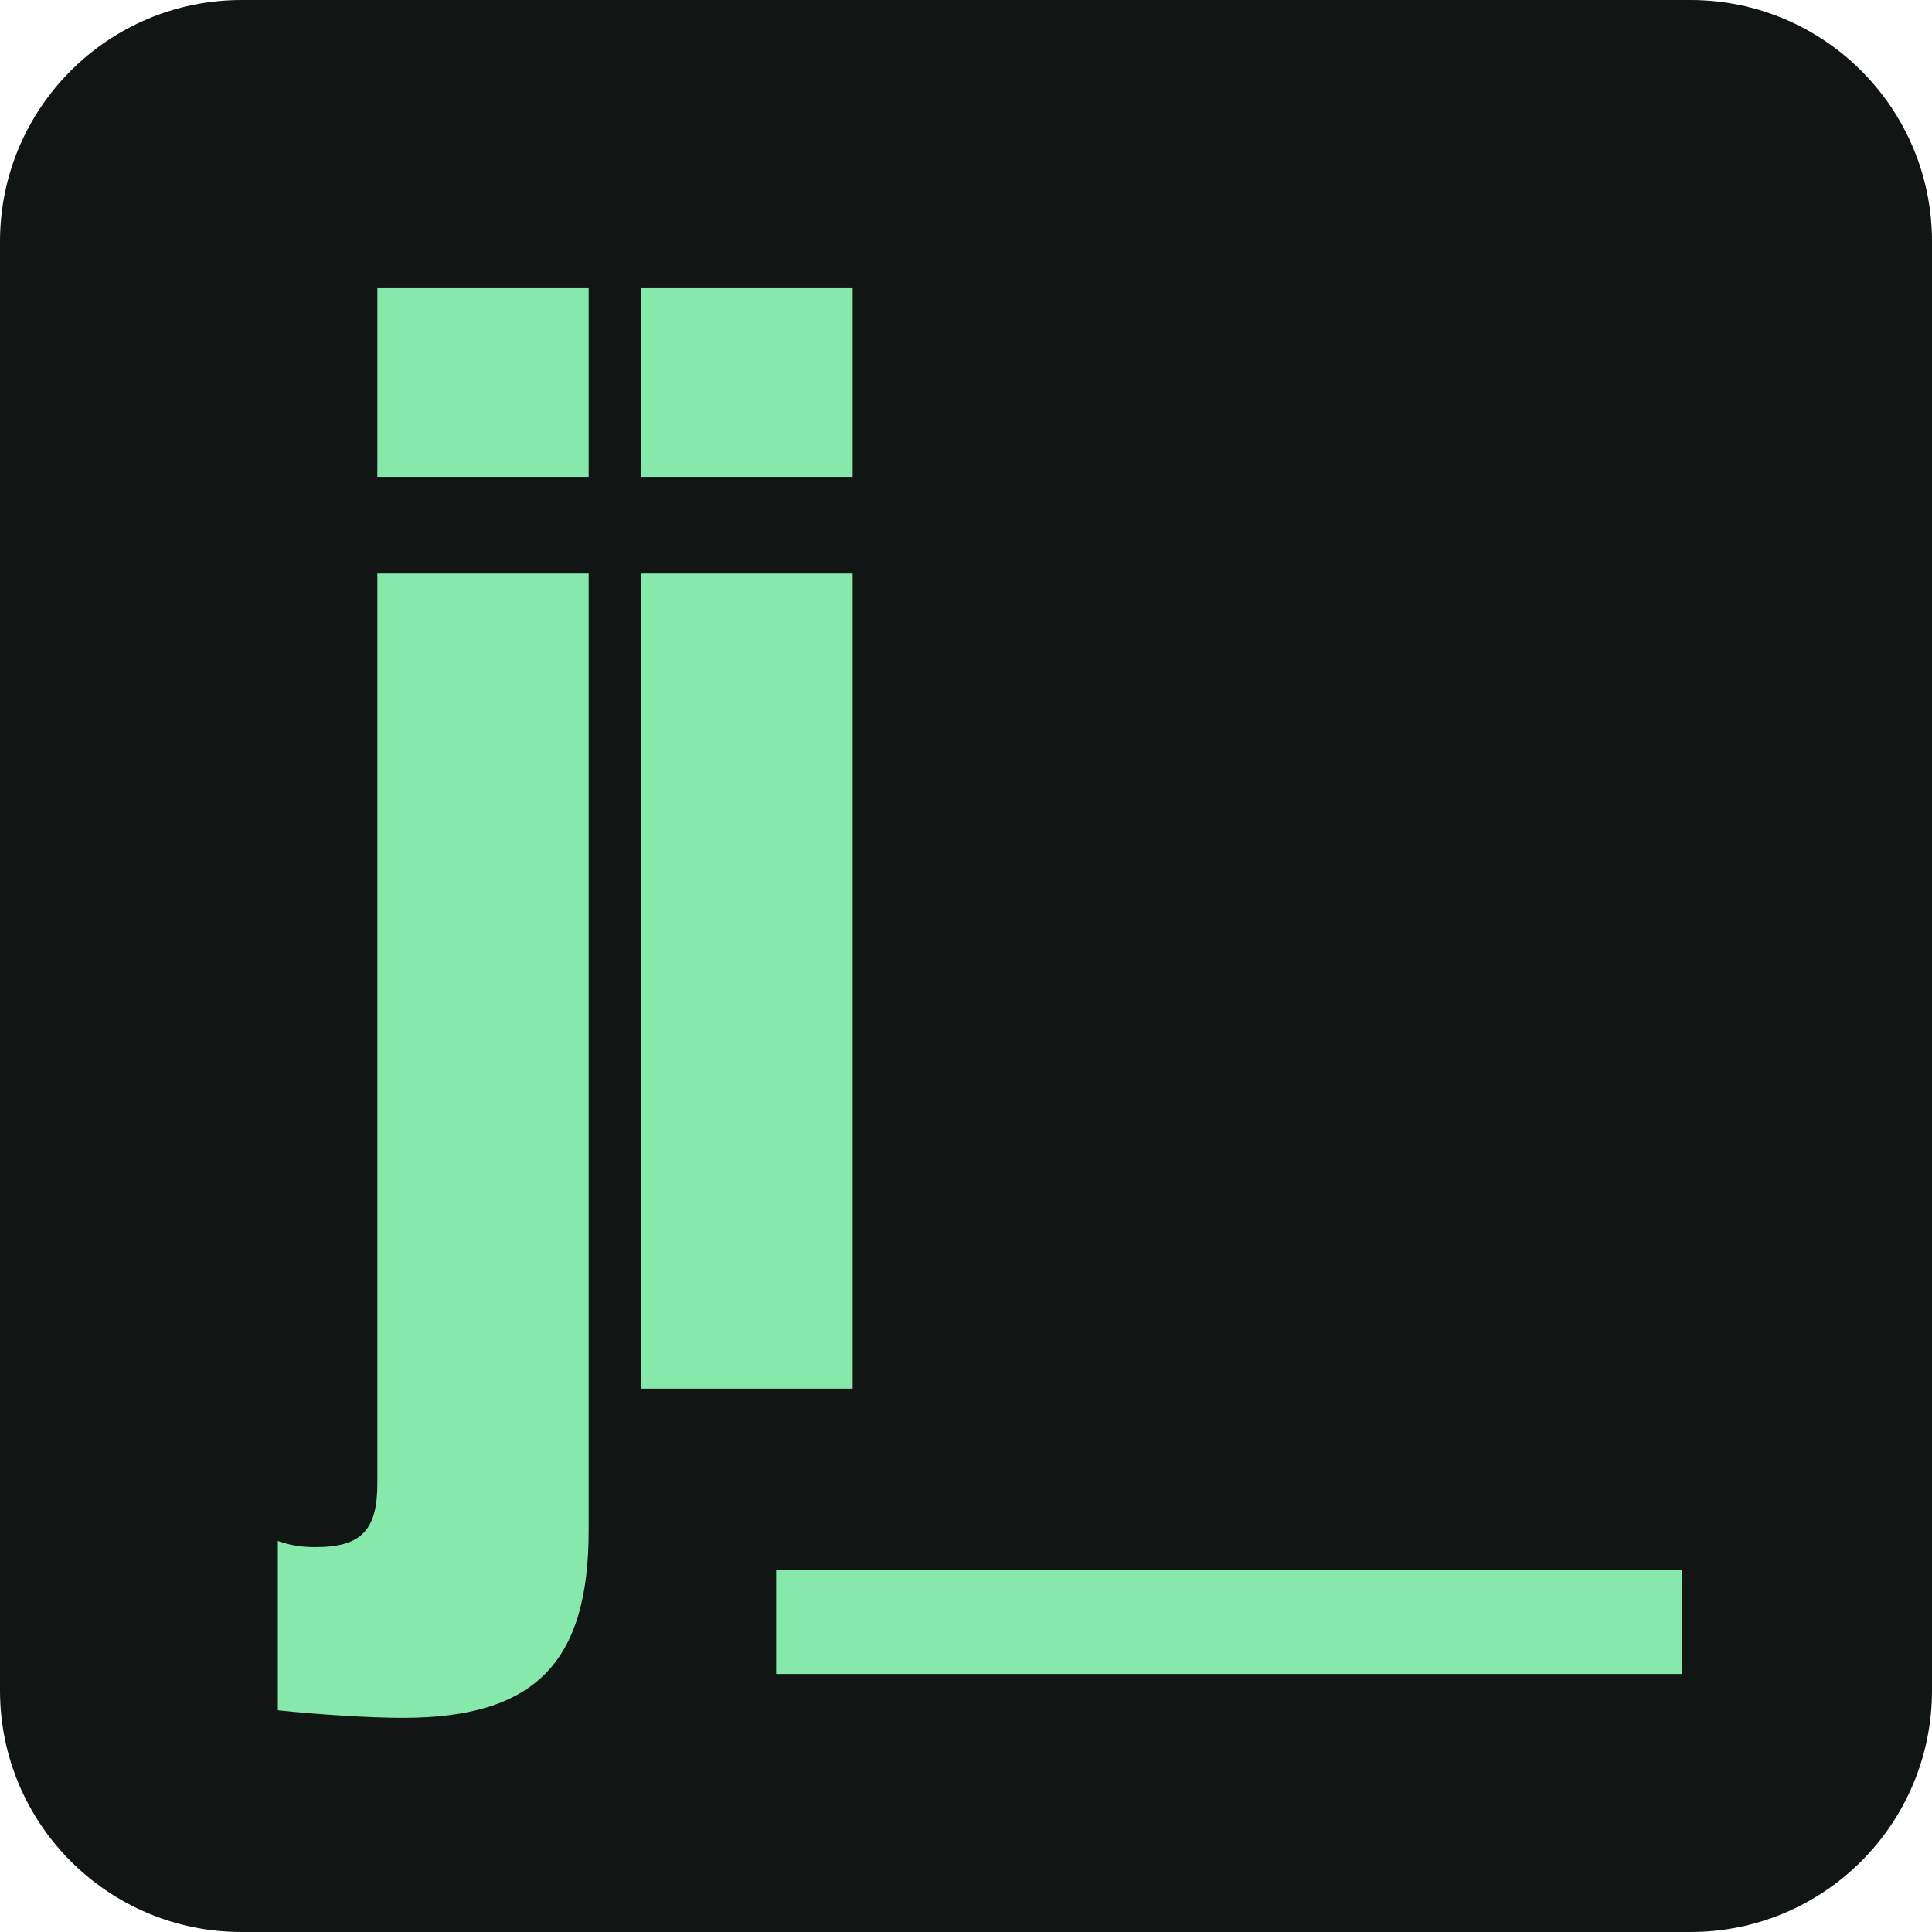
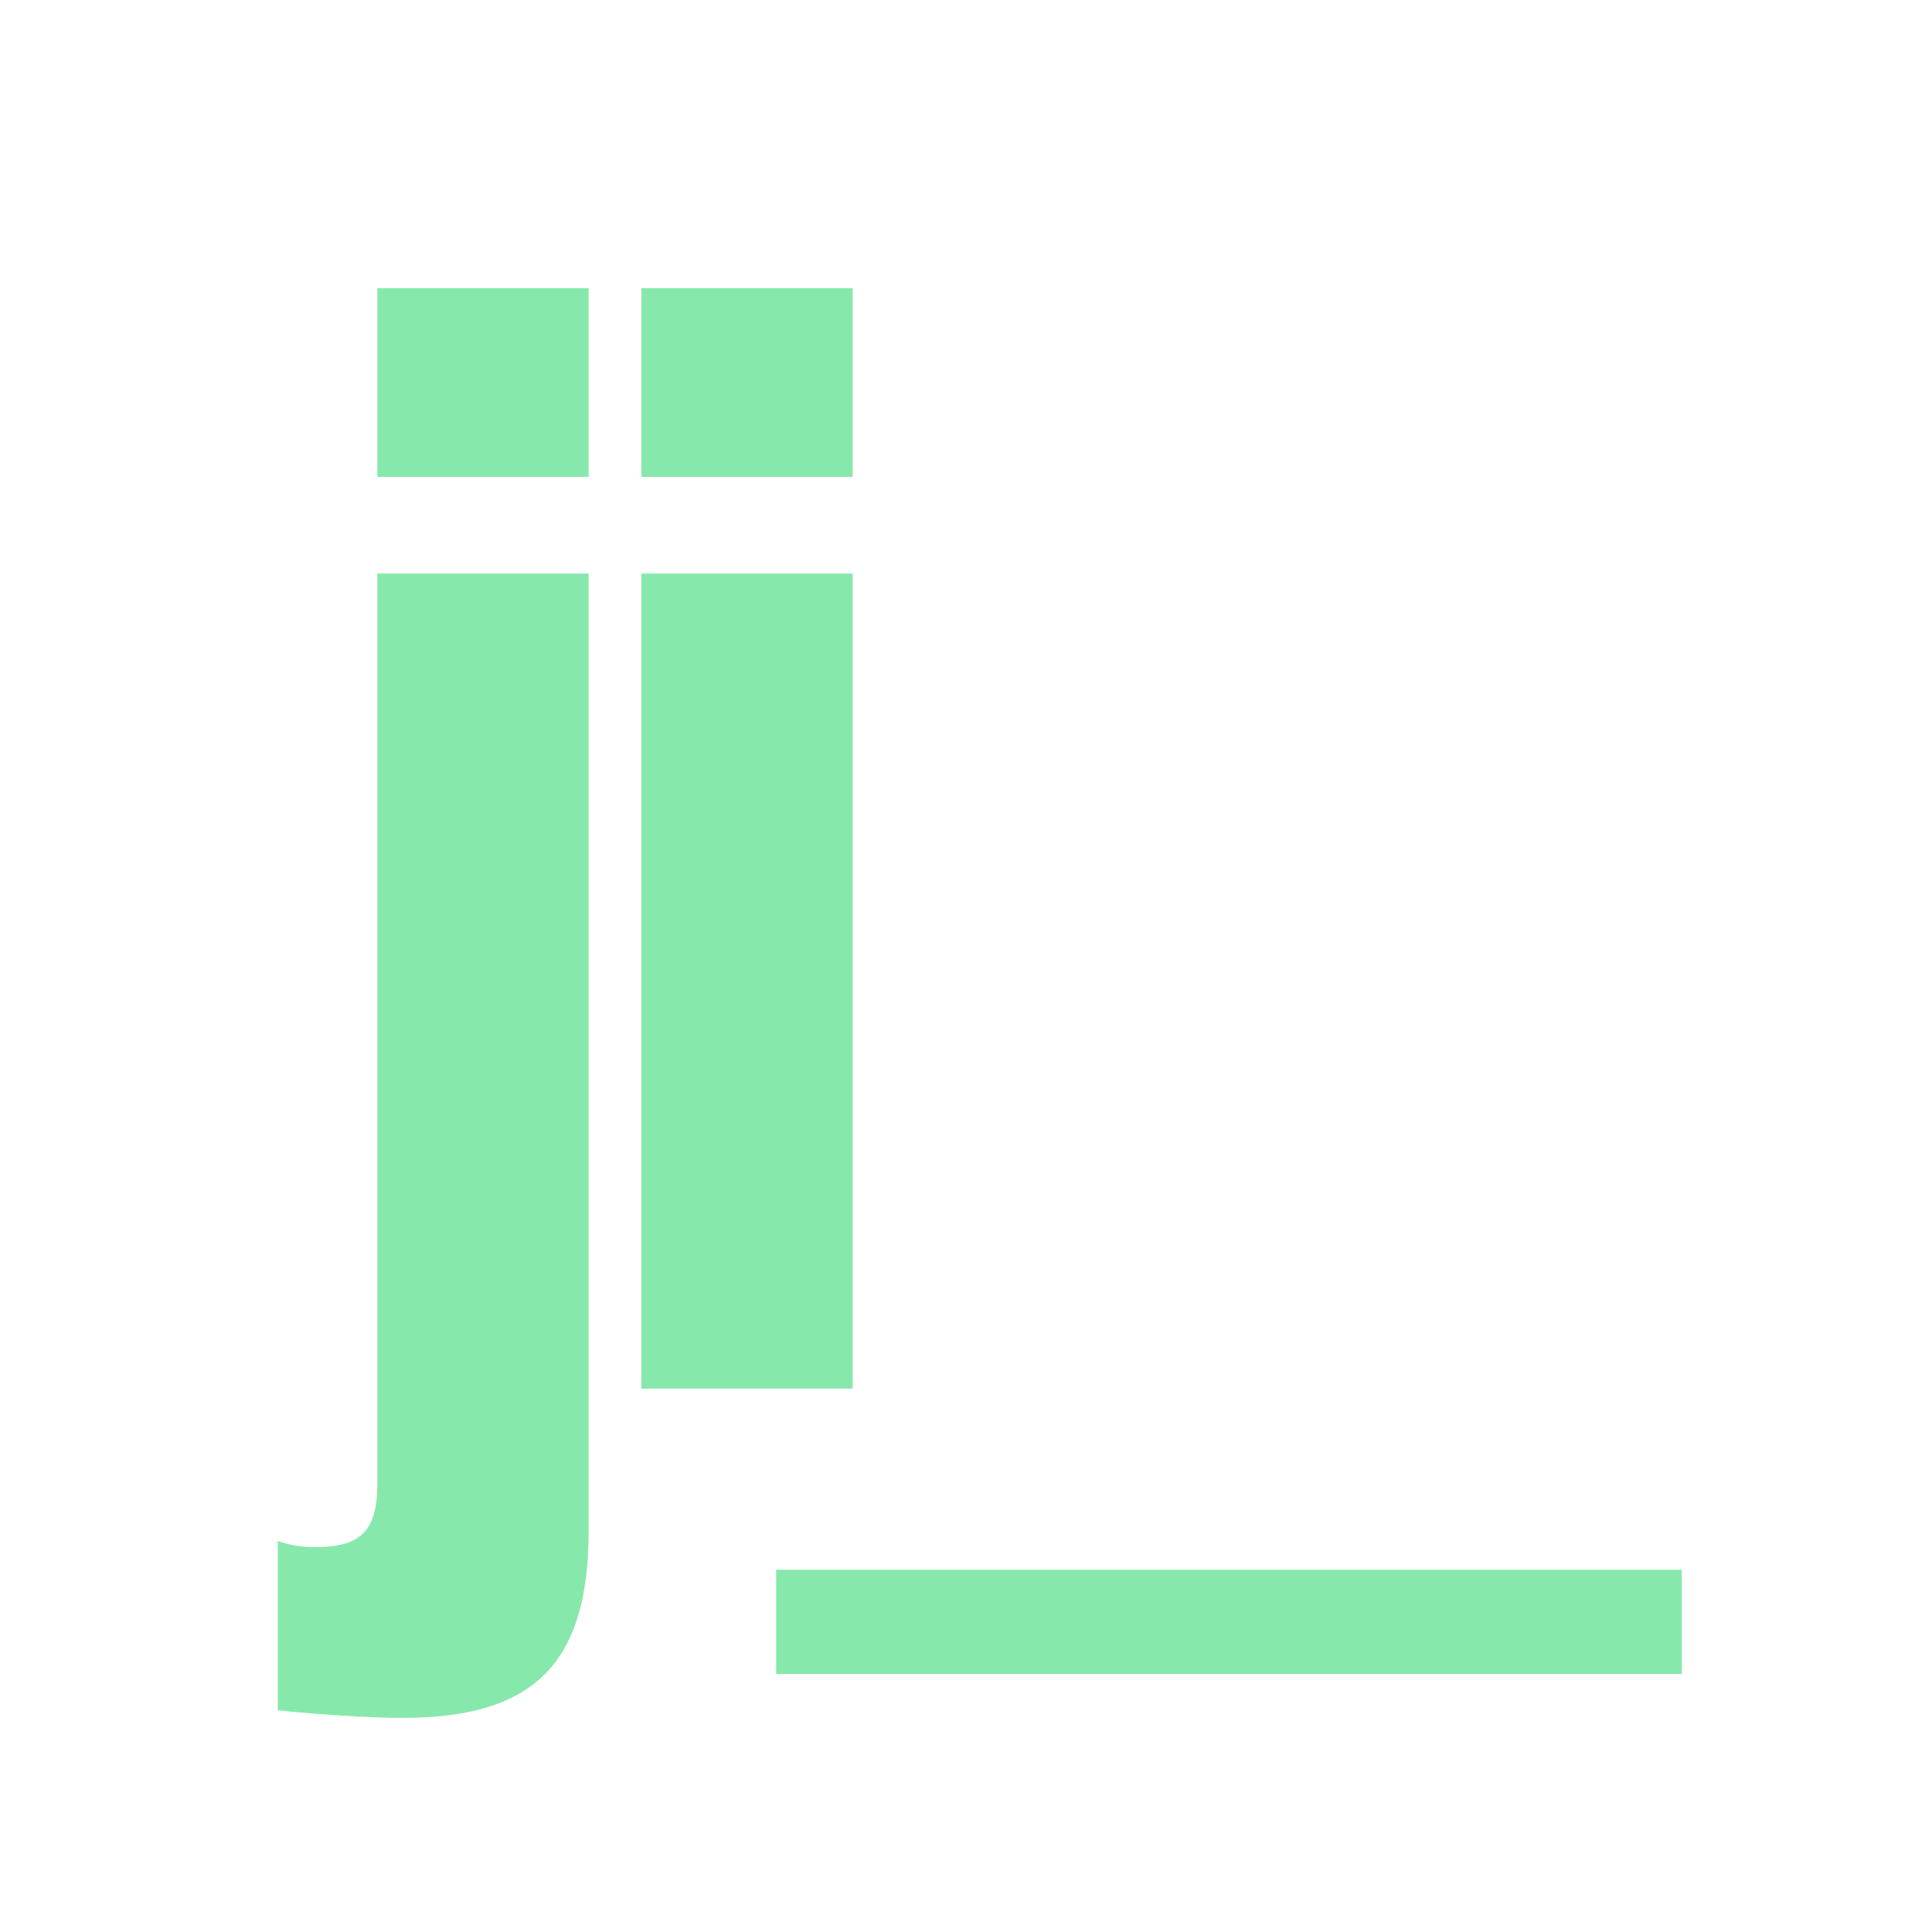
<svg xmlns="http://www.w3.org/2000/svg" width="64" height="64" viewBox="0 0 64 64">
-   <rect width="64" height="64" rx="8" fill="#111513" />
  <text x="9" y="46" fill="#87e8ab" font-family="Helvetica, Arial, sans-serif" font-size="50" font-weight="700" letter-spacing="-5">ji_</text>
</svg>
